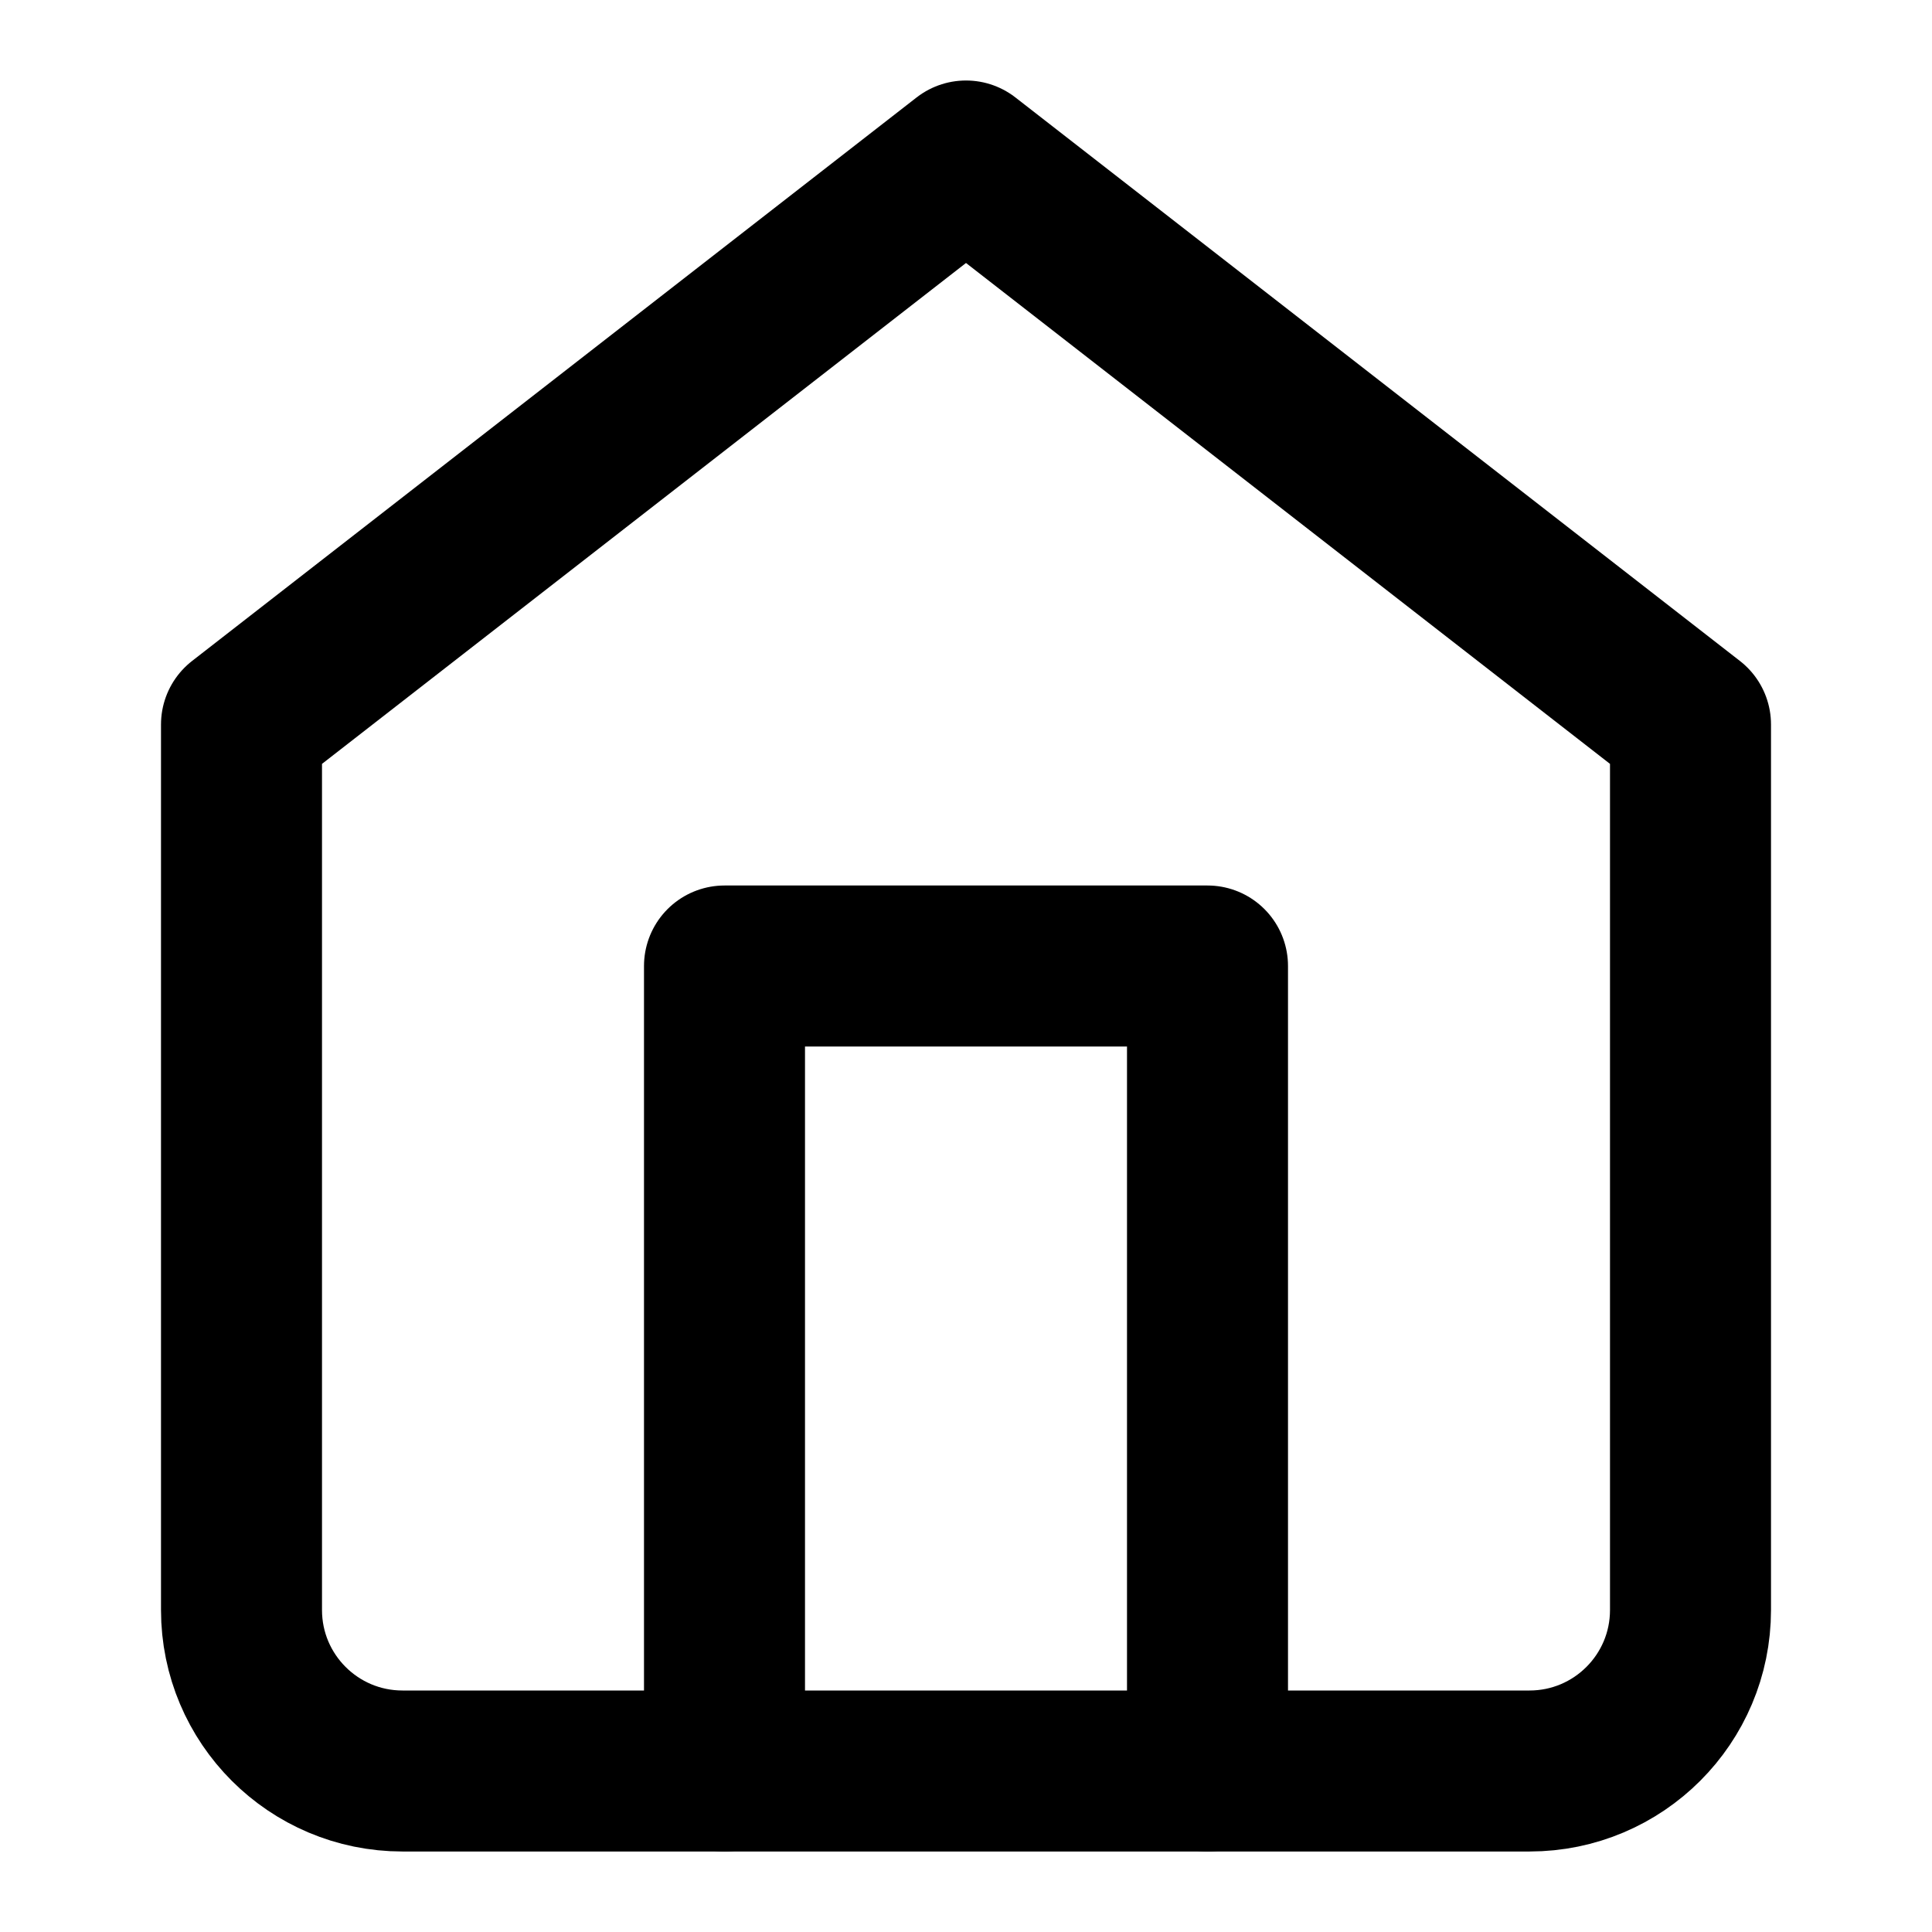
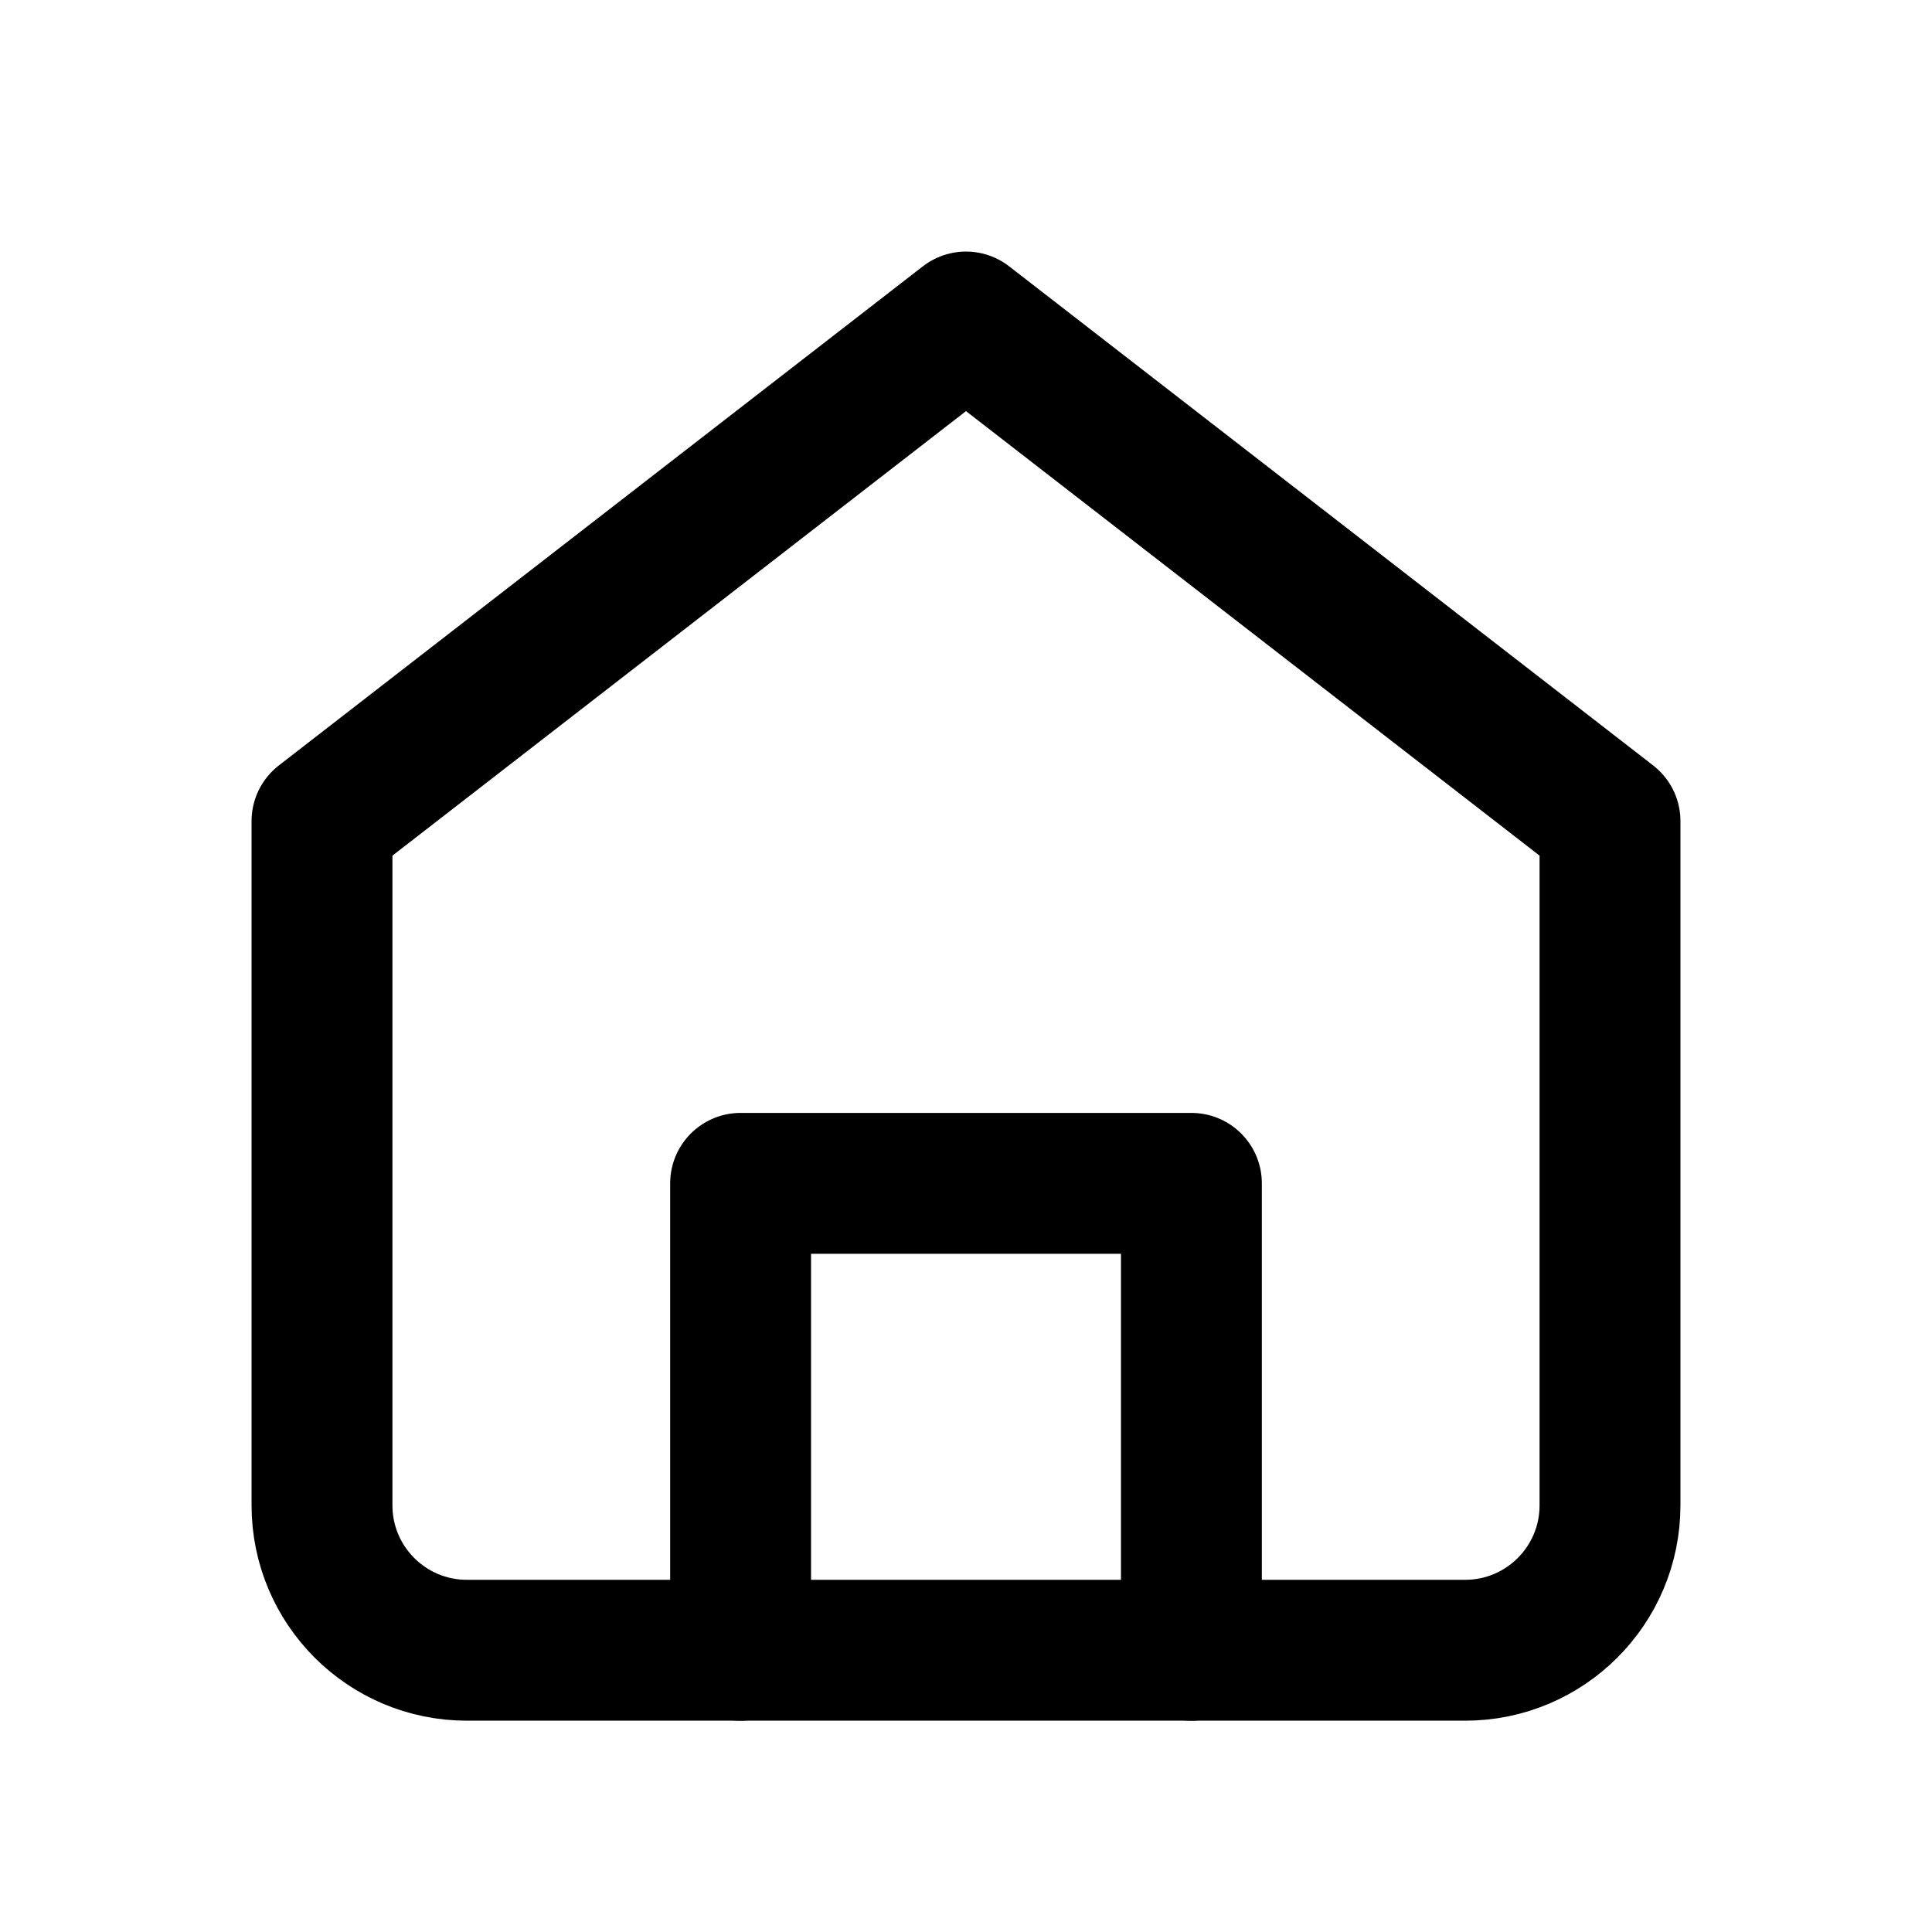
- <svg xmlns="http://www.w3.org/2000/svg" viewBox="0 0 24 24" stroke="#000000" stroke-width="2" stroke-linecap="round" stroke-linejoin="round" fill="none">
-   <path d="M3 9l9-7 9 7v11a2 2 0 0 1-2 2H5a2 2 0 0 1-2-2z" />
-   <polyline points="9 22 9 12 15 12 15 22" />
+ <svg xmlns="http://www.w3.org/2000/svg" viewBox="0 0 24 24" fill="none" stroke="#000000" stroke-width="1.75" stroke-linecap="round" stroke-linejoin="round">
+   <path d="M4 10.2 12 4l8 6.2v8.5a1.8 1.8 0 0 1-1.8 1.8H5.8A1.8 1.8 0 0 1 4 18.7z" />
+   <path d="M9.2 20.5v-5.8h5.6v5.8" />
</svg>
